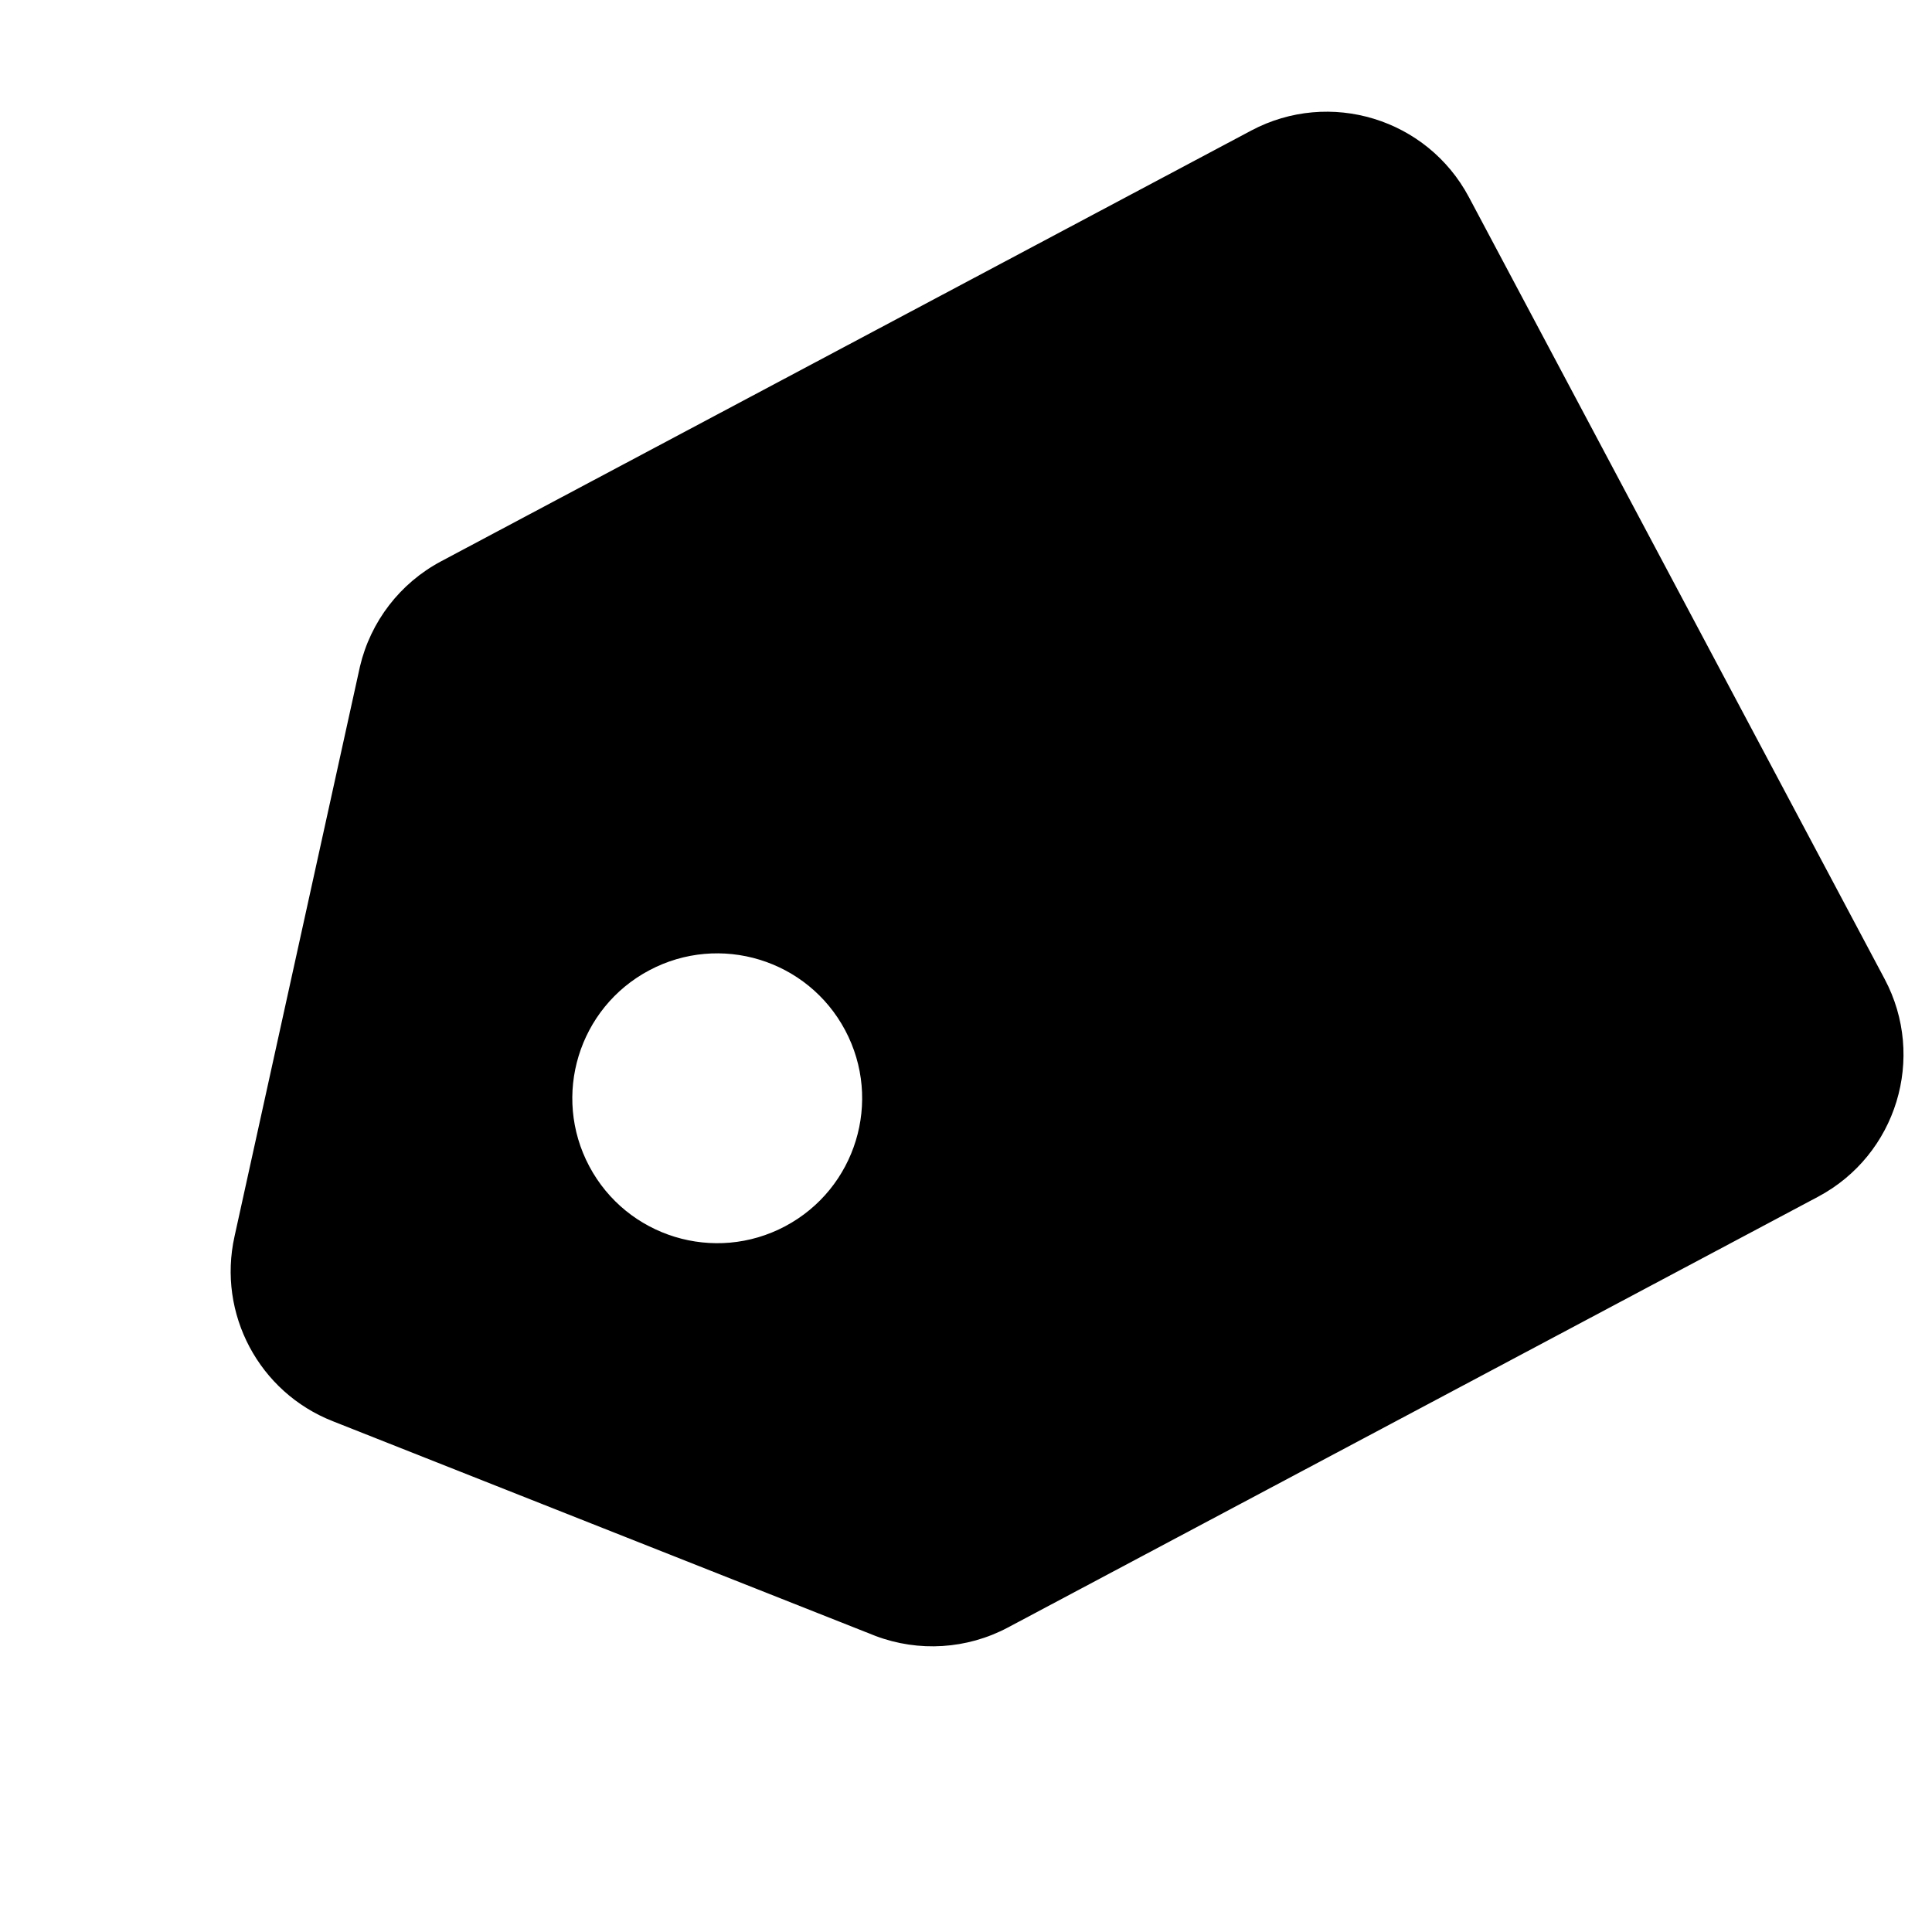
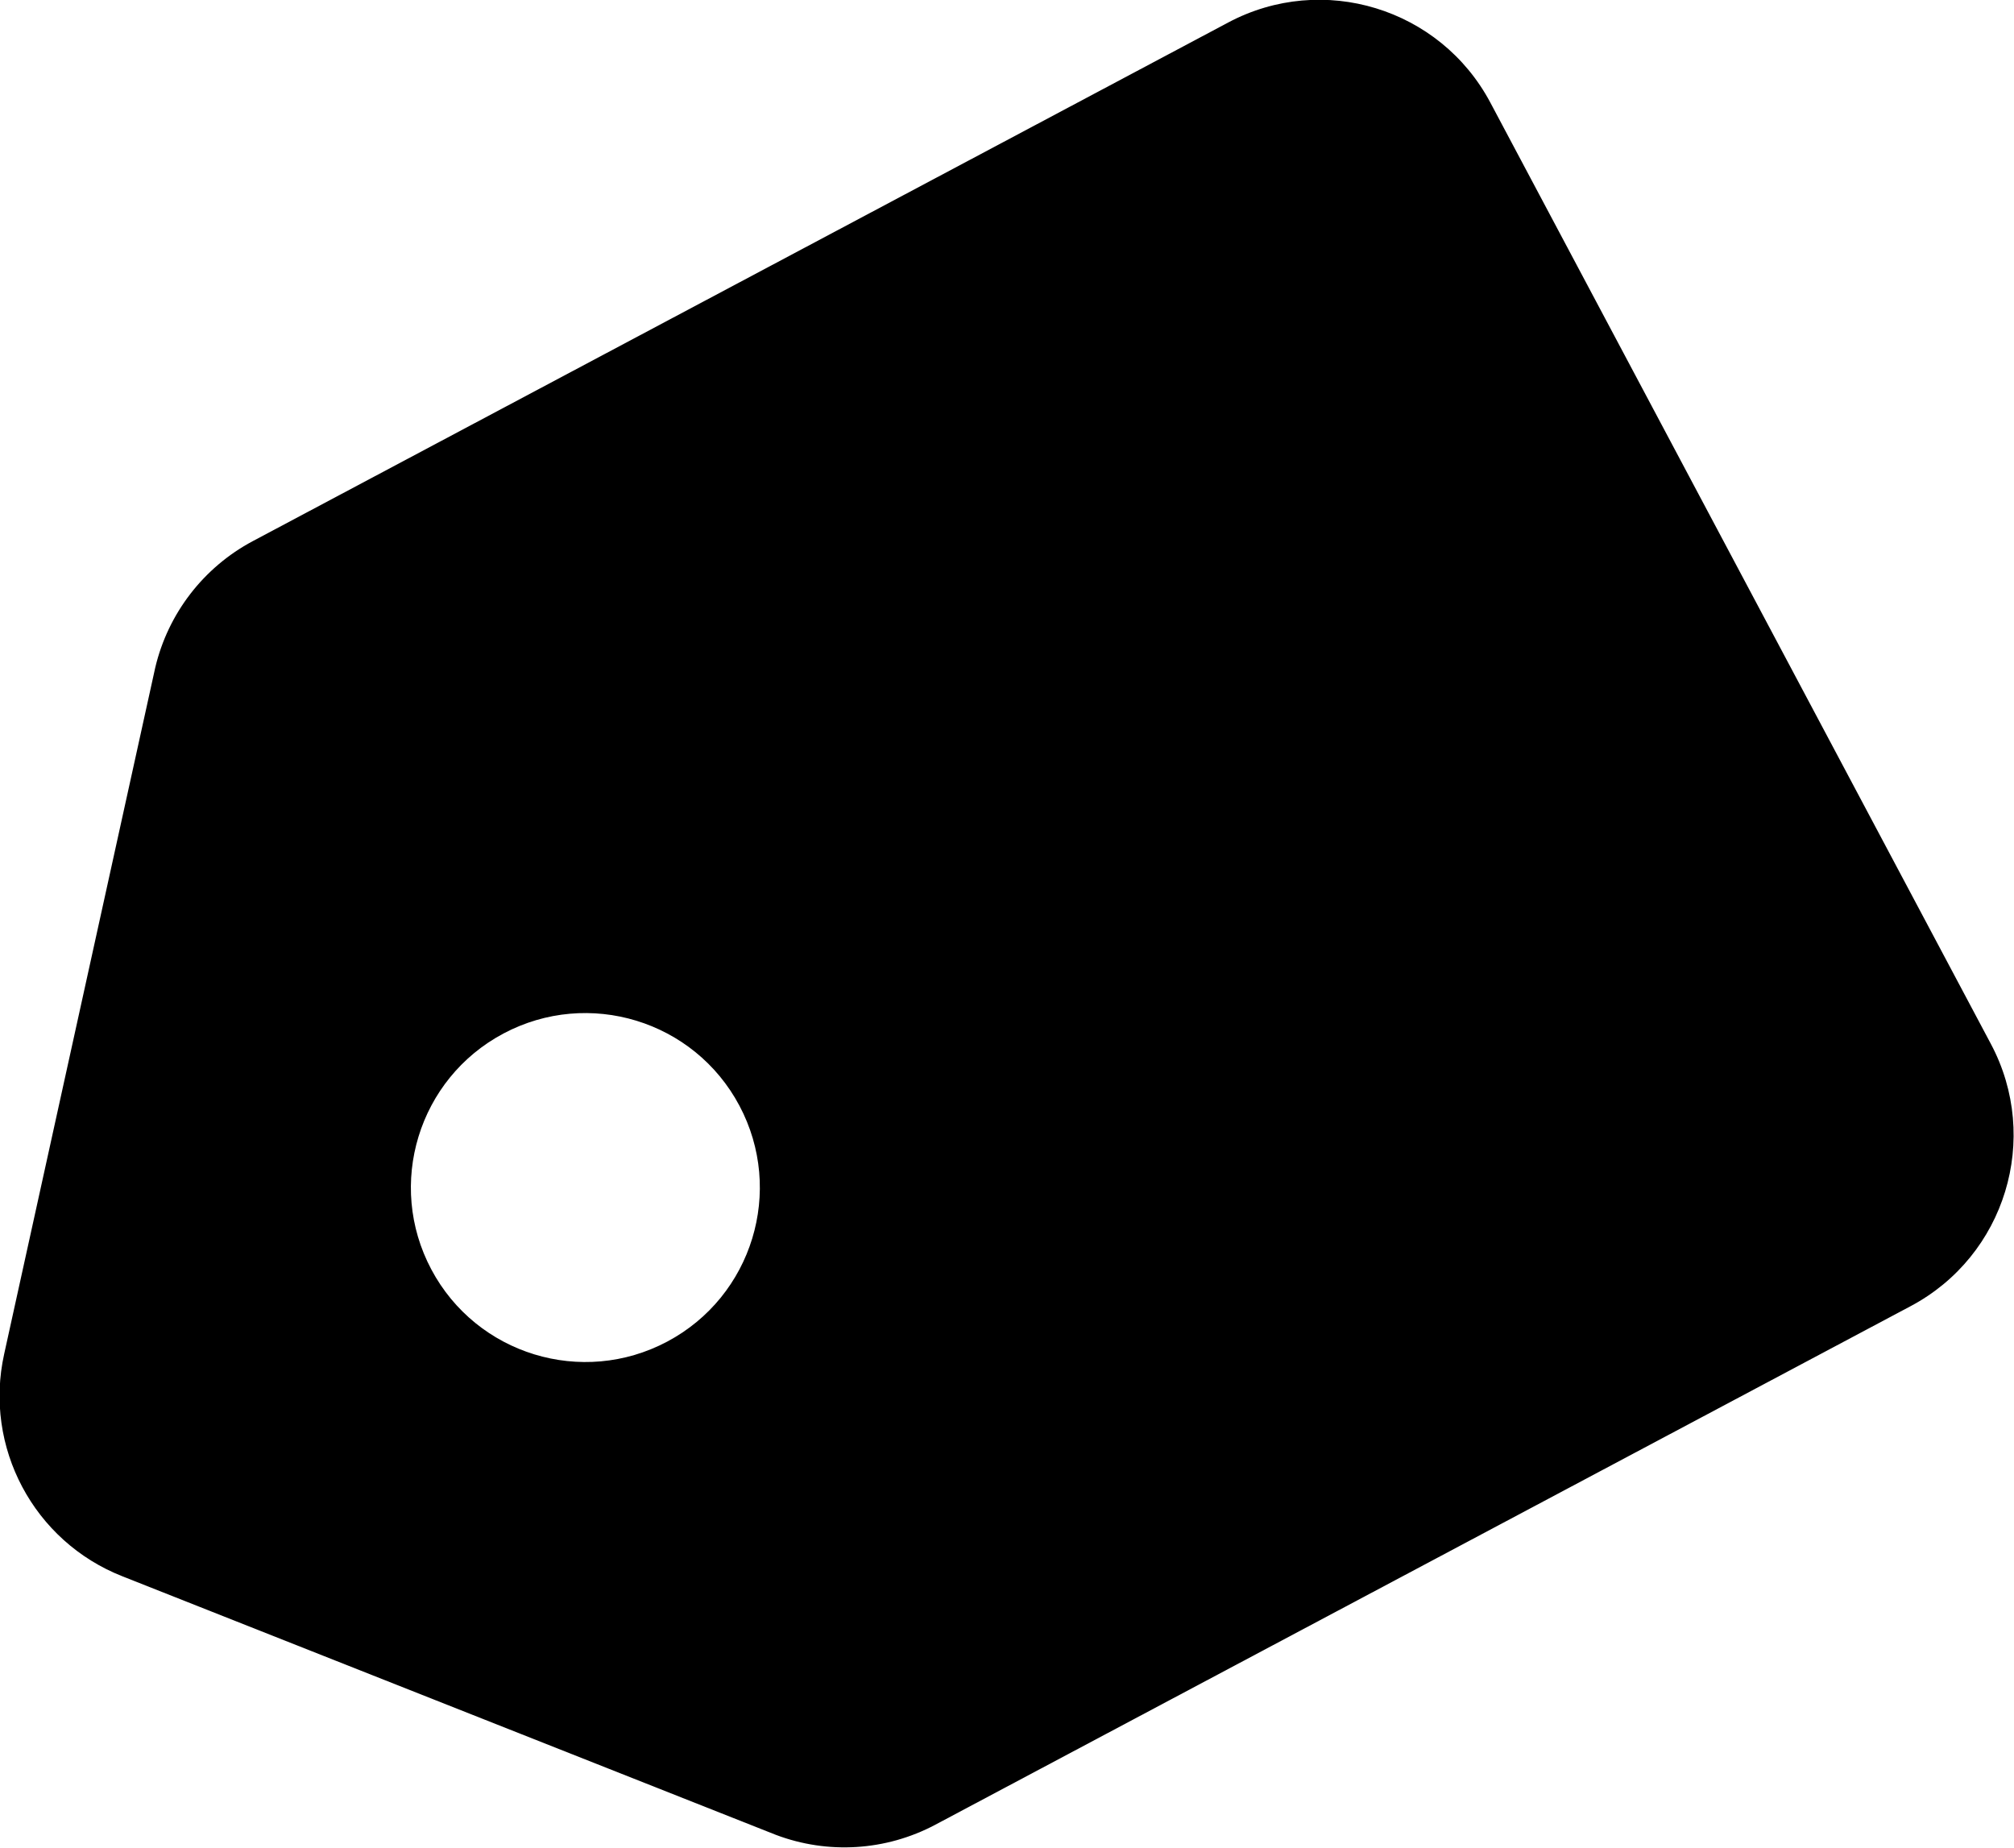
- <svg xmlns="http://www.w3.org/2000/svg" viewBox="0 0 24 24">
+ <svg xmlns="http://www.w3.org/2000/svg" viewBox="2.87 1.39 20.78 19.06">
  <g transform="rotate(-28 12 12)">
    <path fill-rule="evenodd" d="M8.6 4.5H20a2 2 0 0 1 2 2v11a2 2 0 0 1-2 2H8.6a2 2 0 0 1-1.5-.68L2.4 13.3a2 2 0 0 1 0-2.6l4.7-5.52A2 2 0 0 1 8.6 4.5Zm-.1 9.3a1.8 1.8 0 1 0 0-3.6 1.8 1.8 0 0 0 0 3.6Z" />
  </g>
</svg>
